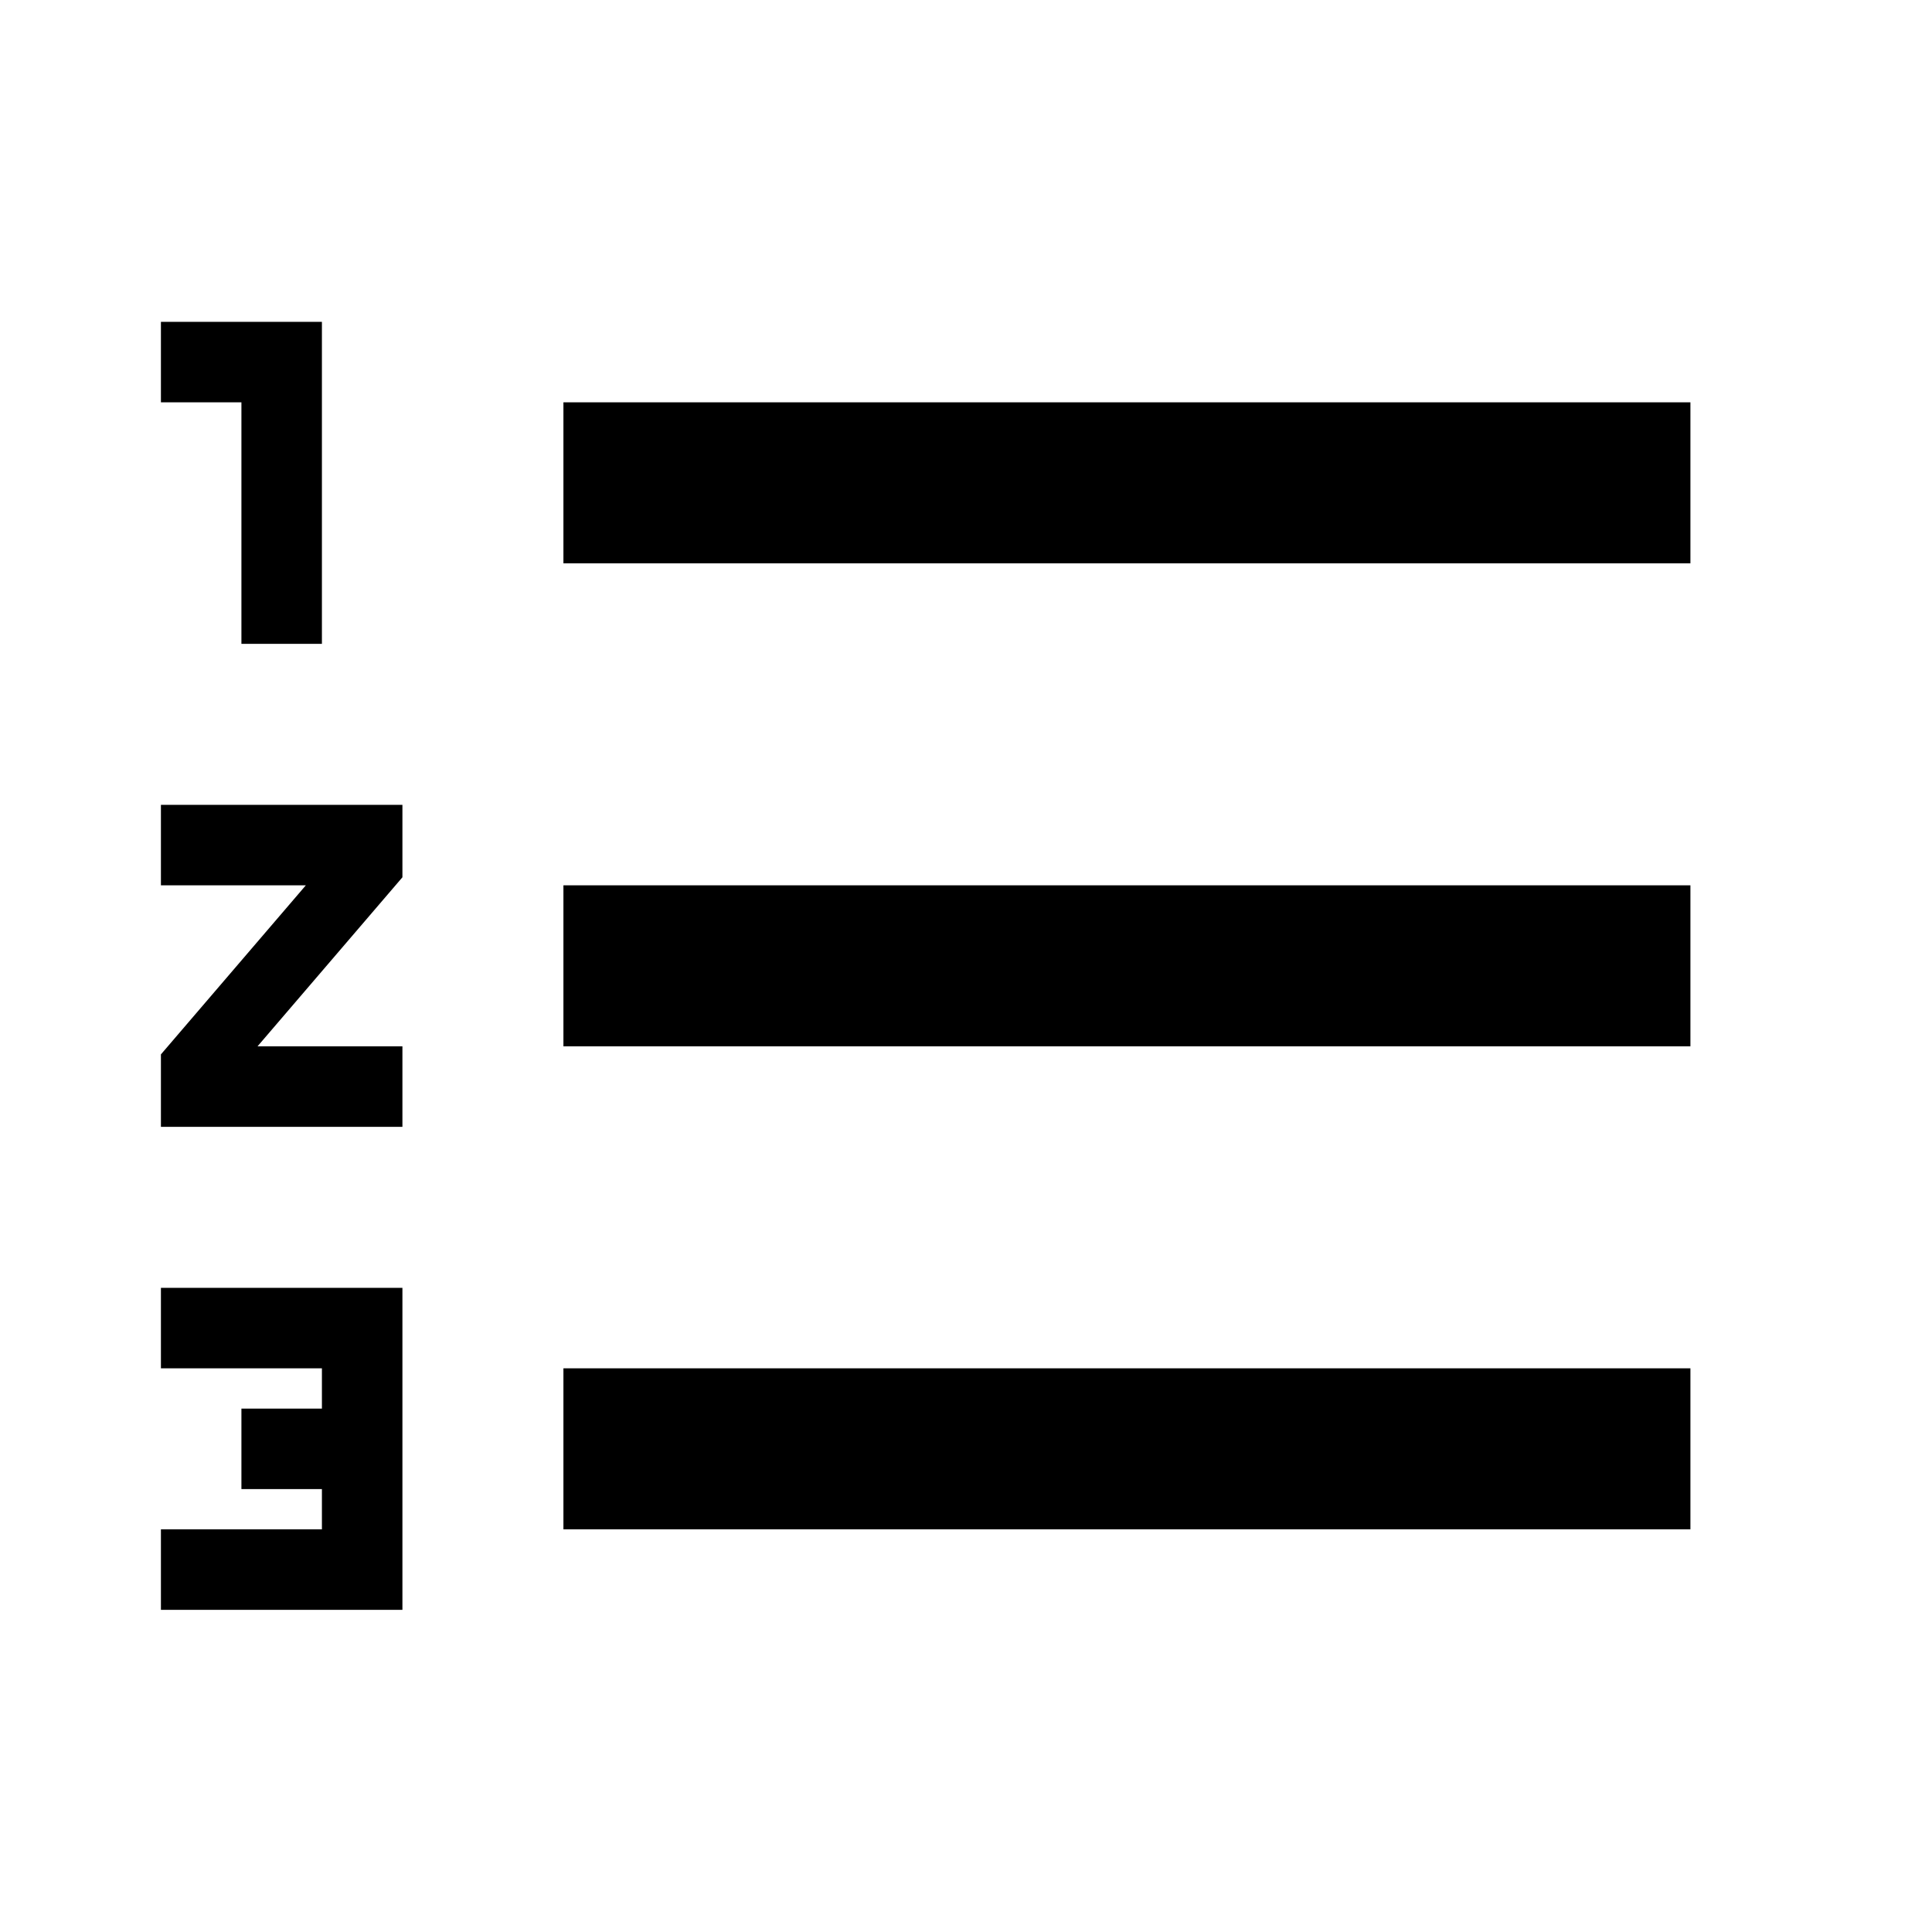
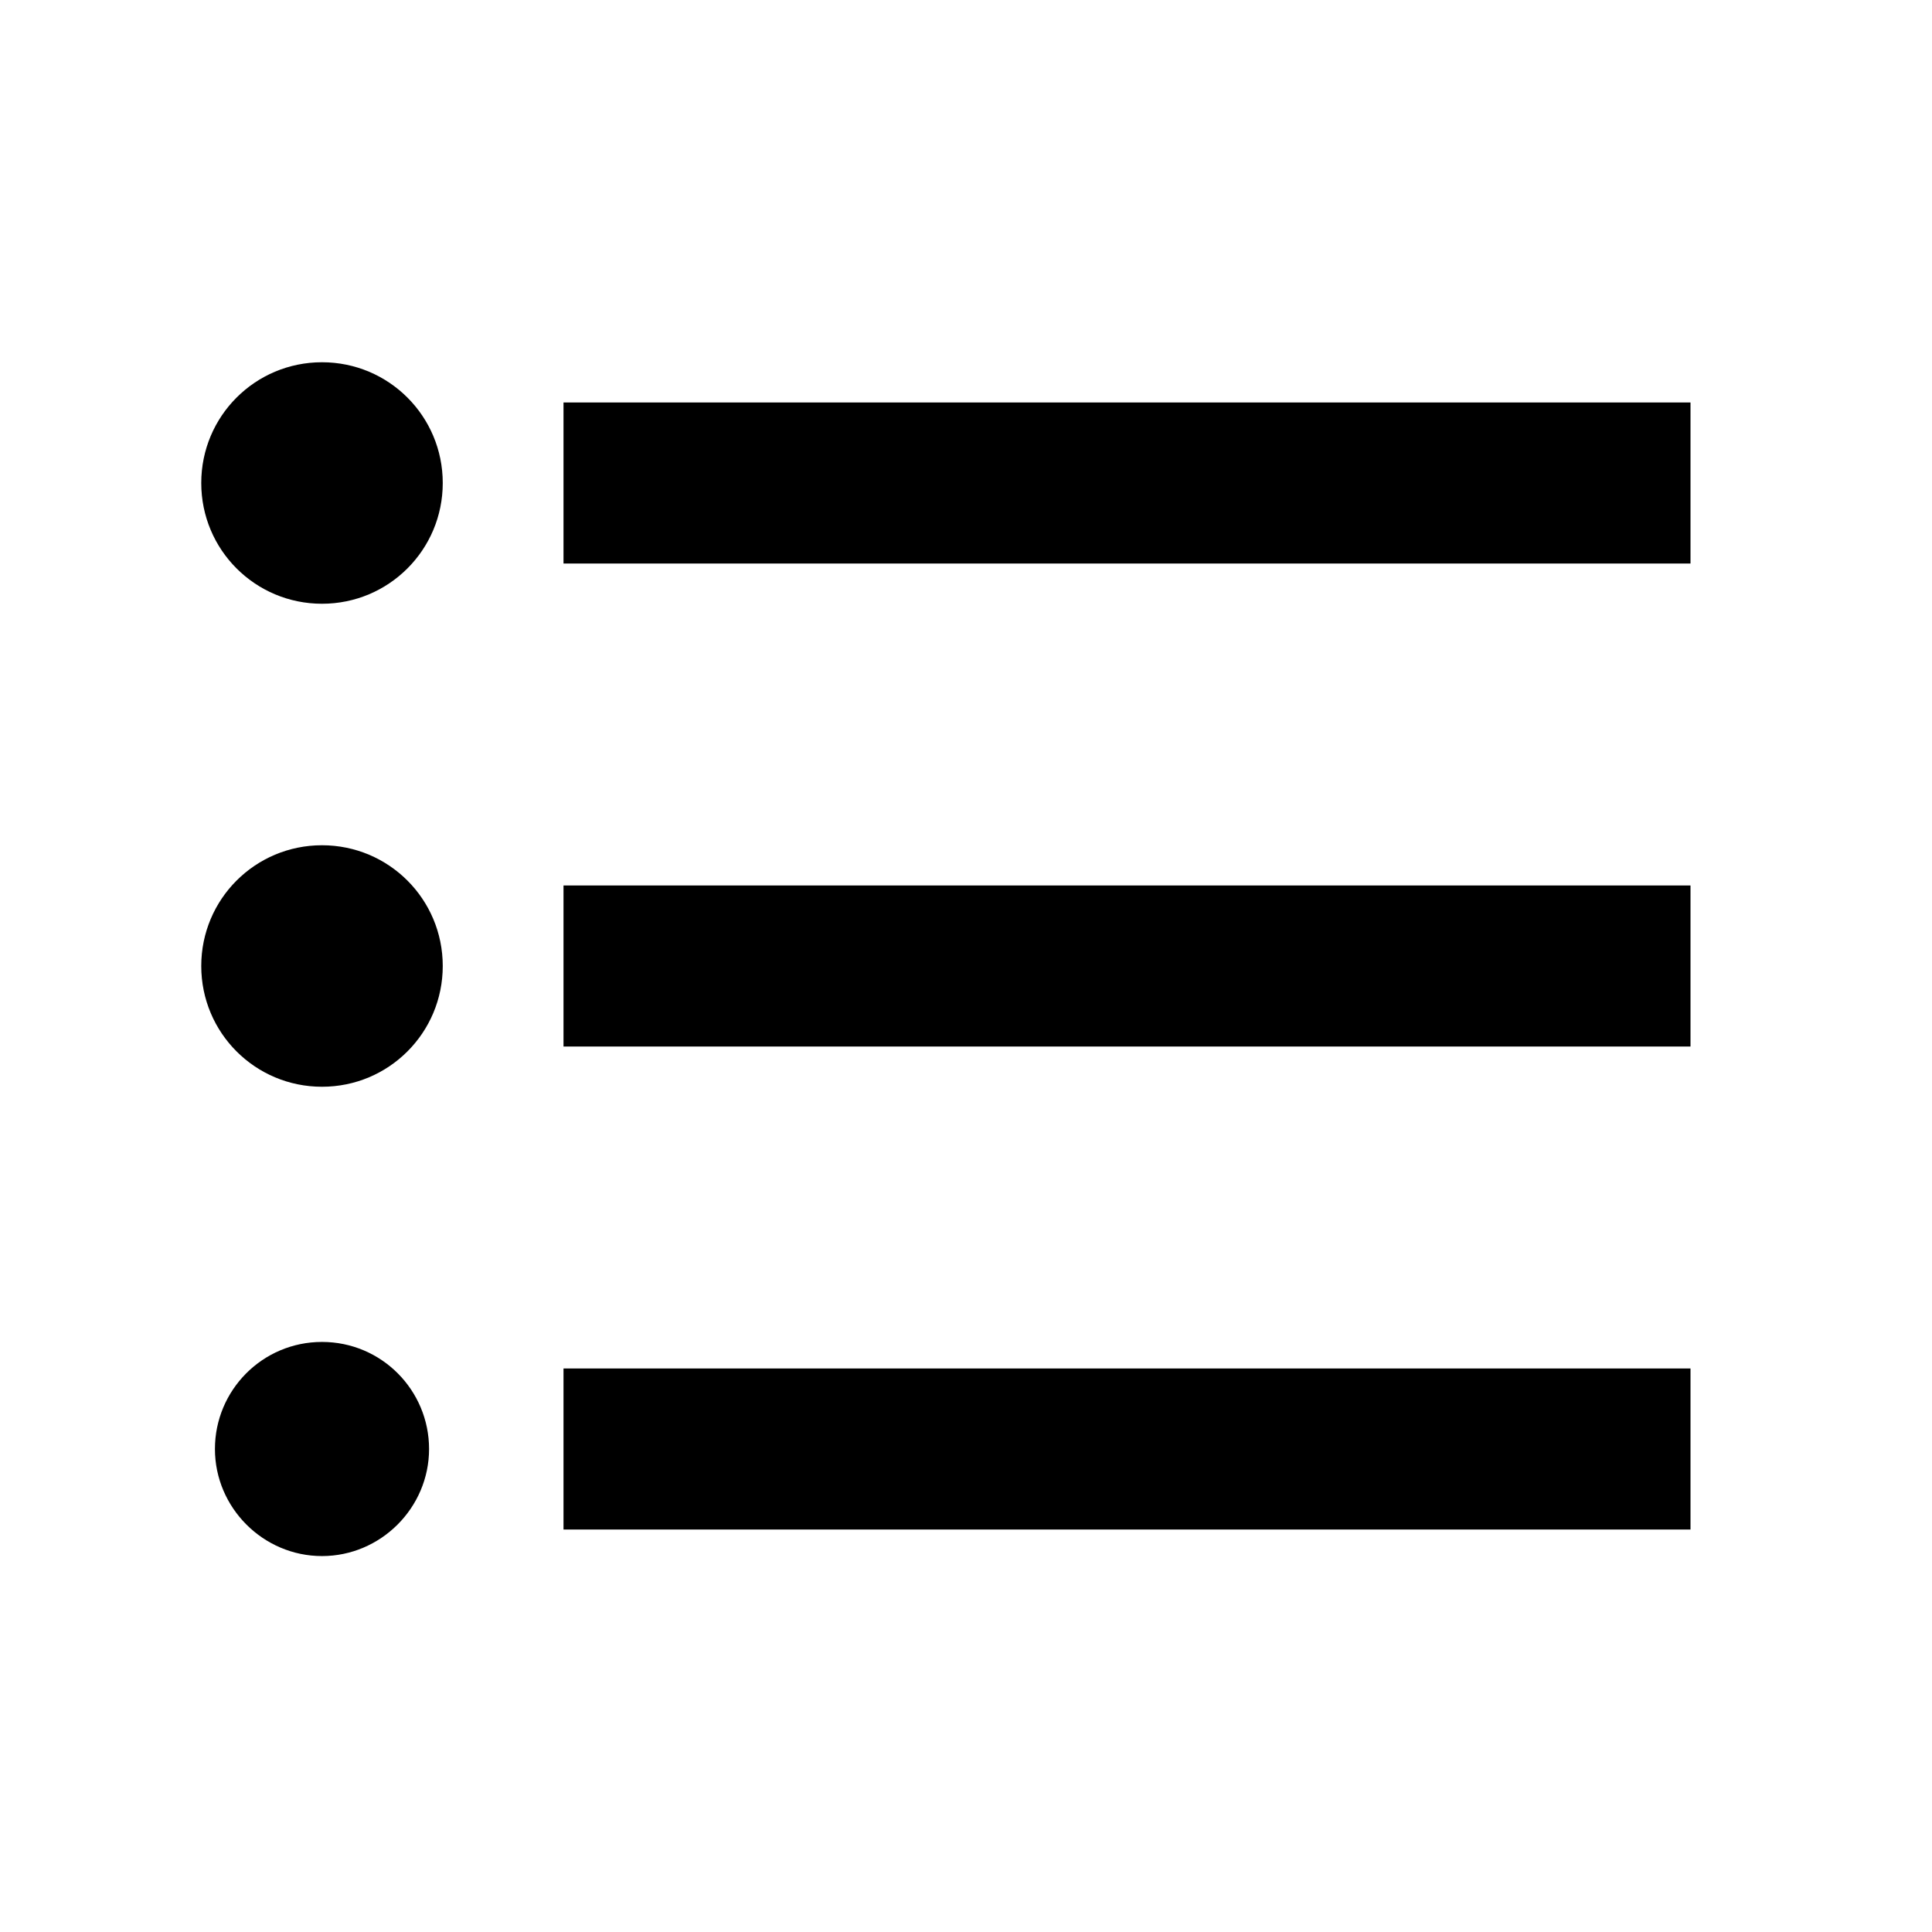
<svg xmlns="http://www.w3.org/2000/svg" width="24" height="24" viewBox="0 0 24 24">
-   <path d="M 6.999,12.998L 20.999,12.998L 20.999,10.998L 6.999,10.998M 6.999,18.998L 20.999,18.998L 20.999,16.998L 6.999,16.998M 6.999,6.998L 20.999,6.998L 20.999,4.998L 6.999,4.998M 1.999,10.998L 3.799,10.998L 1.999,13.098L 1.999,13.998L 4.999,13.998L 4.999,12.998L 3.199,12.998L 4.999,10.898L 4.999,9.998L 1.999,9.998M 2.999,7.998L 3.999,7.998L 3.999,3.998L 1.999,3.998L 1.999,4.998L 2.999,4.998M 1.999,16.998L 3.999,16.998L 3.999,17.498L 2.999,17.498L 2.999,18.498L 3.999,18.498L 3.999,18.998L 1.999,18.998L 1.999,19.998L 4.999,19.998L 4.999,15.998L 1.999,15.998L 1.999,16.998 Z " />
+   <path d="M 7,5L 7,7L 21,7L 21,5M 7,13L 21,13L 21,11L 7,11M 7,19L 21,19L 21,17L 7,17M 4,16.67C 3.26,16.67 2.67,17.27 2.67,18C 2.67,18.73 3.27,19.33 4,19.33C 4.73,19.33 5.33,18.73 5.33,18C 5.33,17.27 4.74,16.67 4,16.67 Z M 4,4.5C 3.17,4.5 2.5,5.17 2.5,6C 2.5,6.83 3.17,7.5 4,7.5C 4.83,7.5 5.5,6.83 5.5,6C 5.5,5.17 4.83,4.5 4,4.5 Z M 4,10.5C 3.17,10.5 2.5,11.17 2.5,12C 2.5,12.83 3.17,13.5 4,13.5C 4.83,13.5 5.5,12.83 5.5,12C 5.5,11.17 4.83,10.5 4,10.5 Z " />
</svg>
